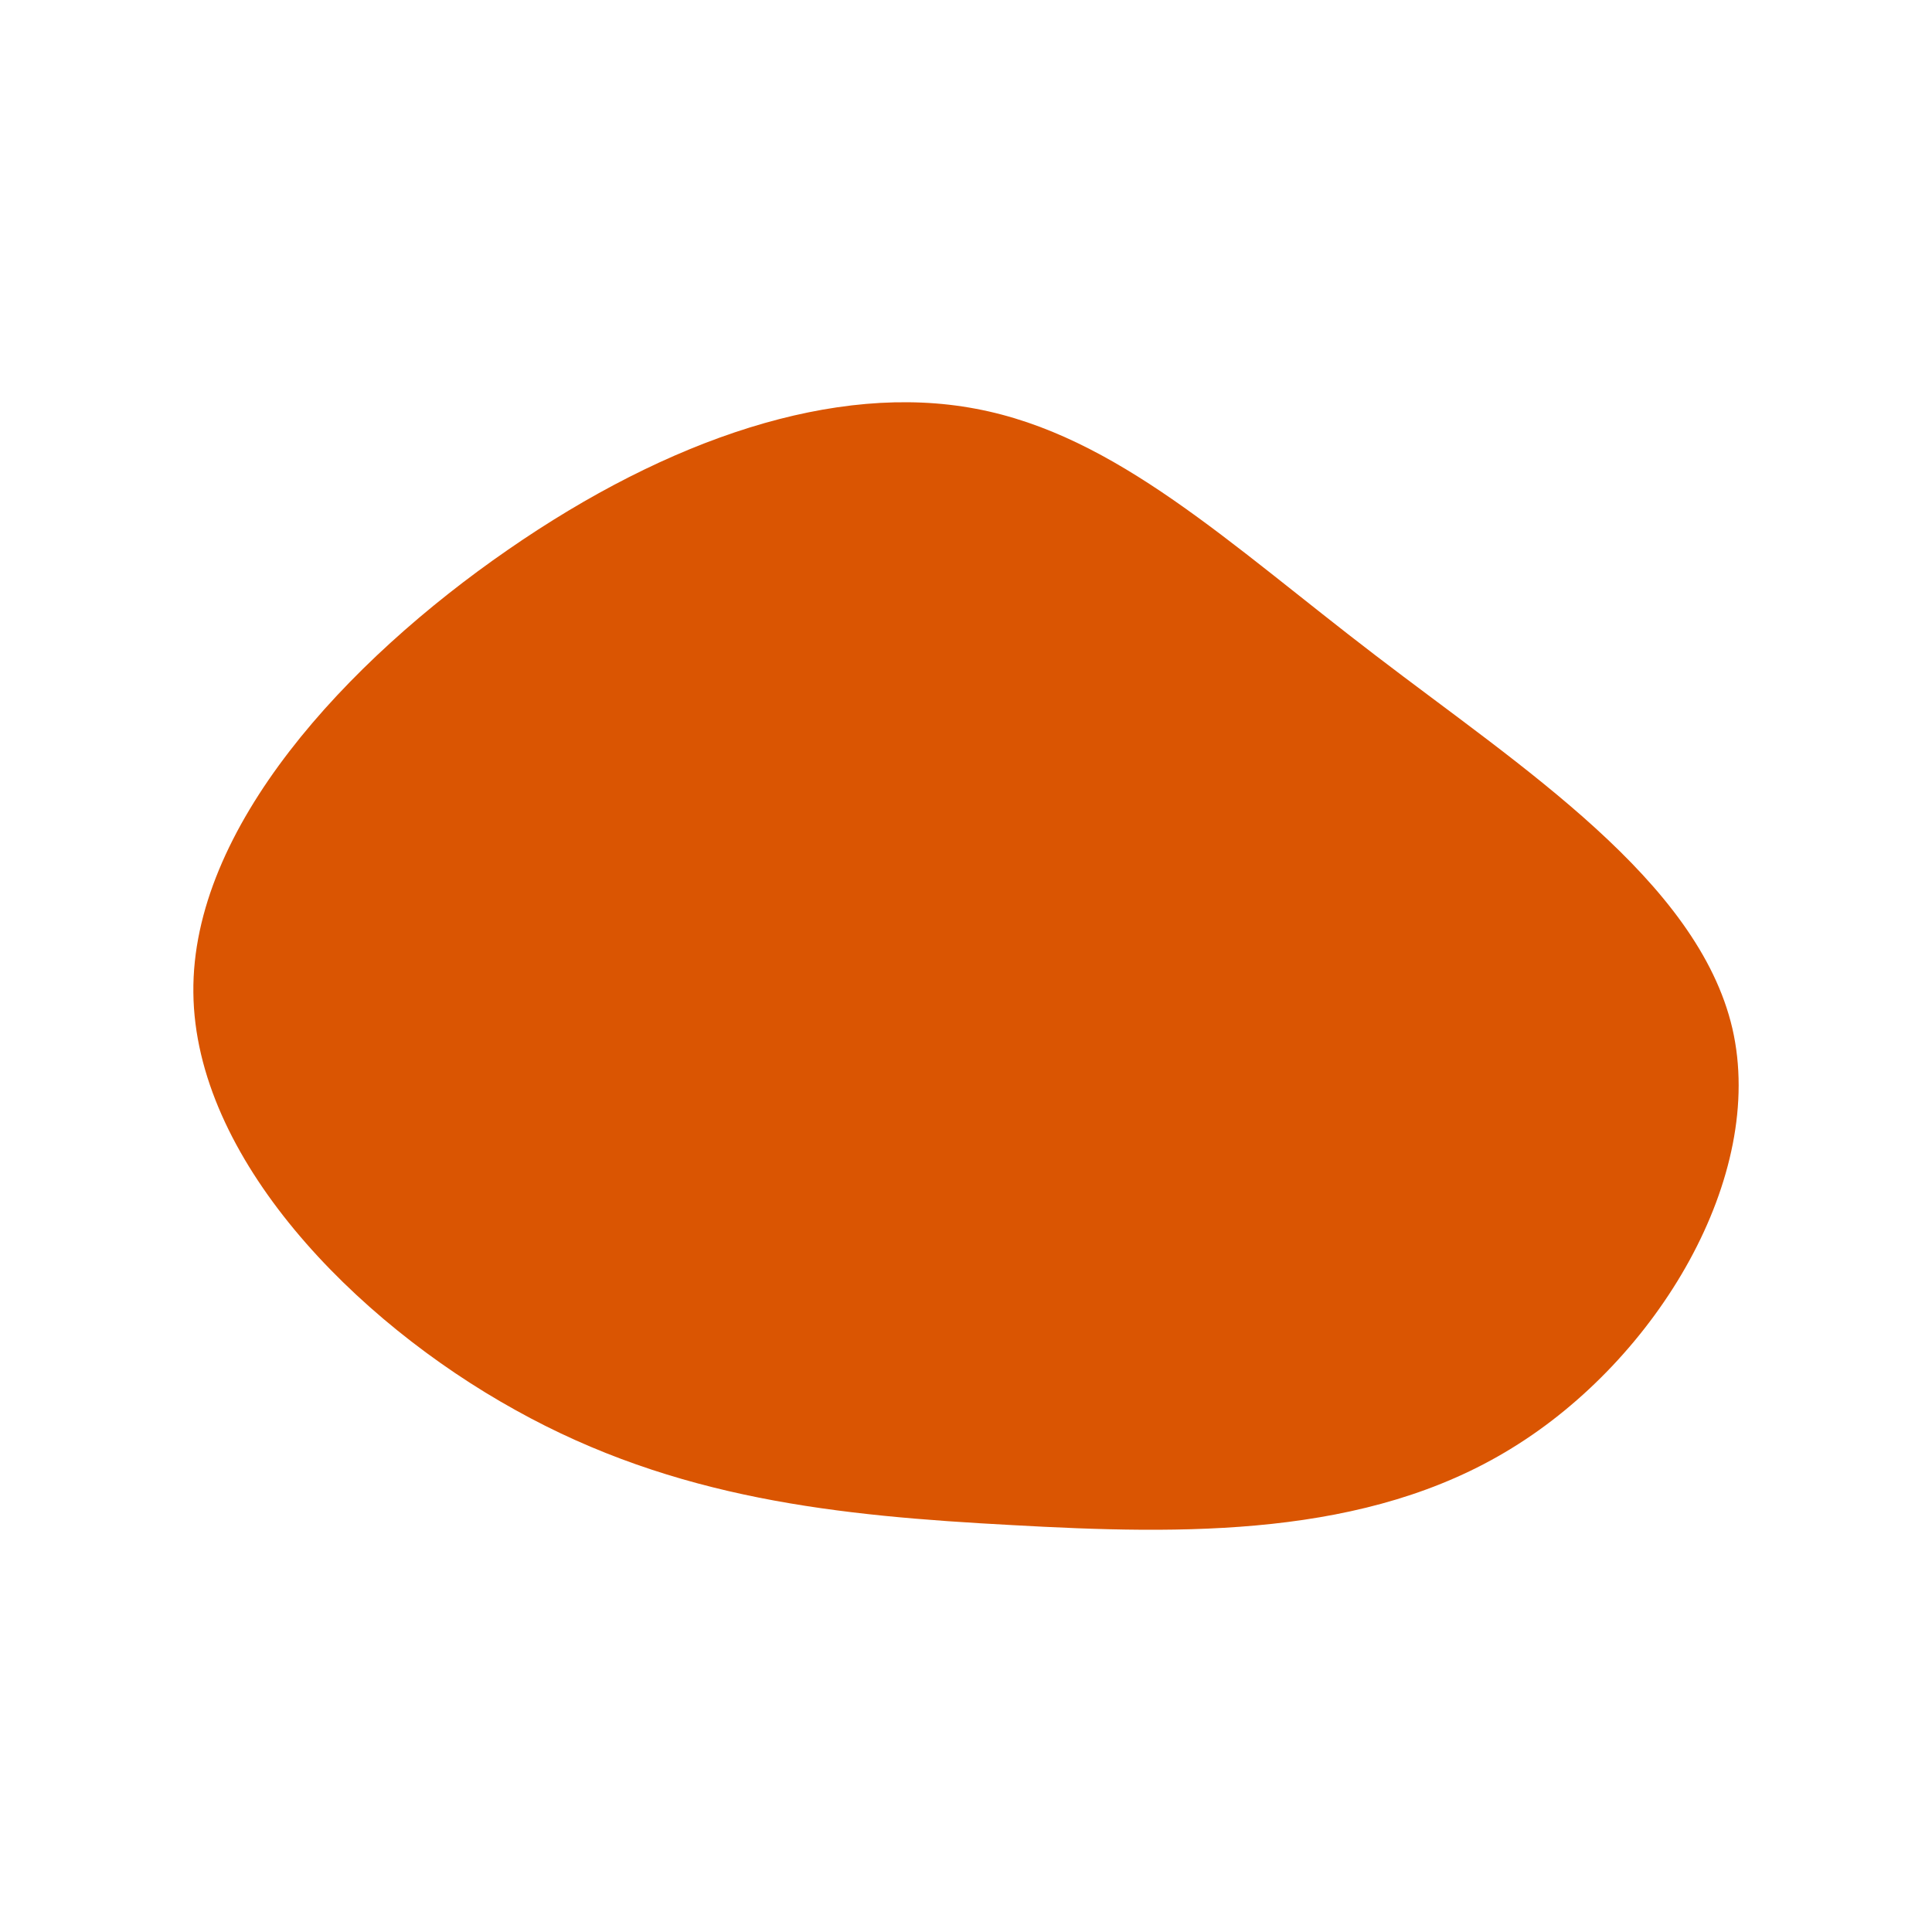
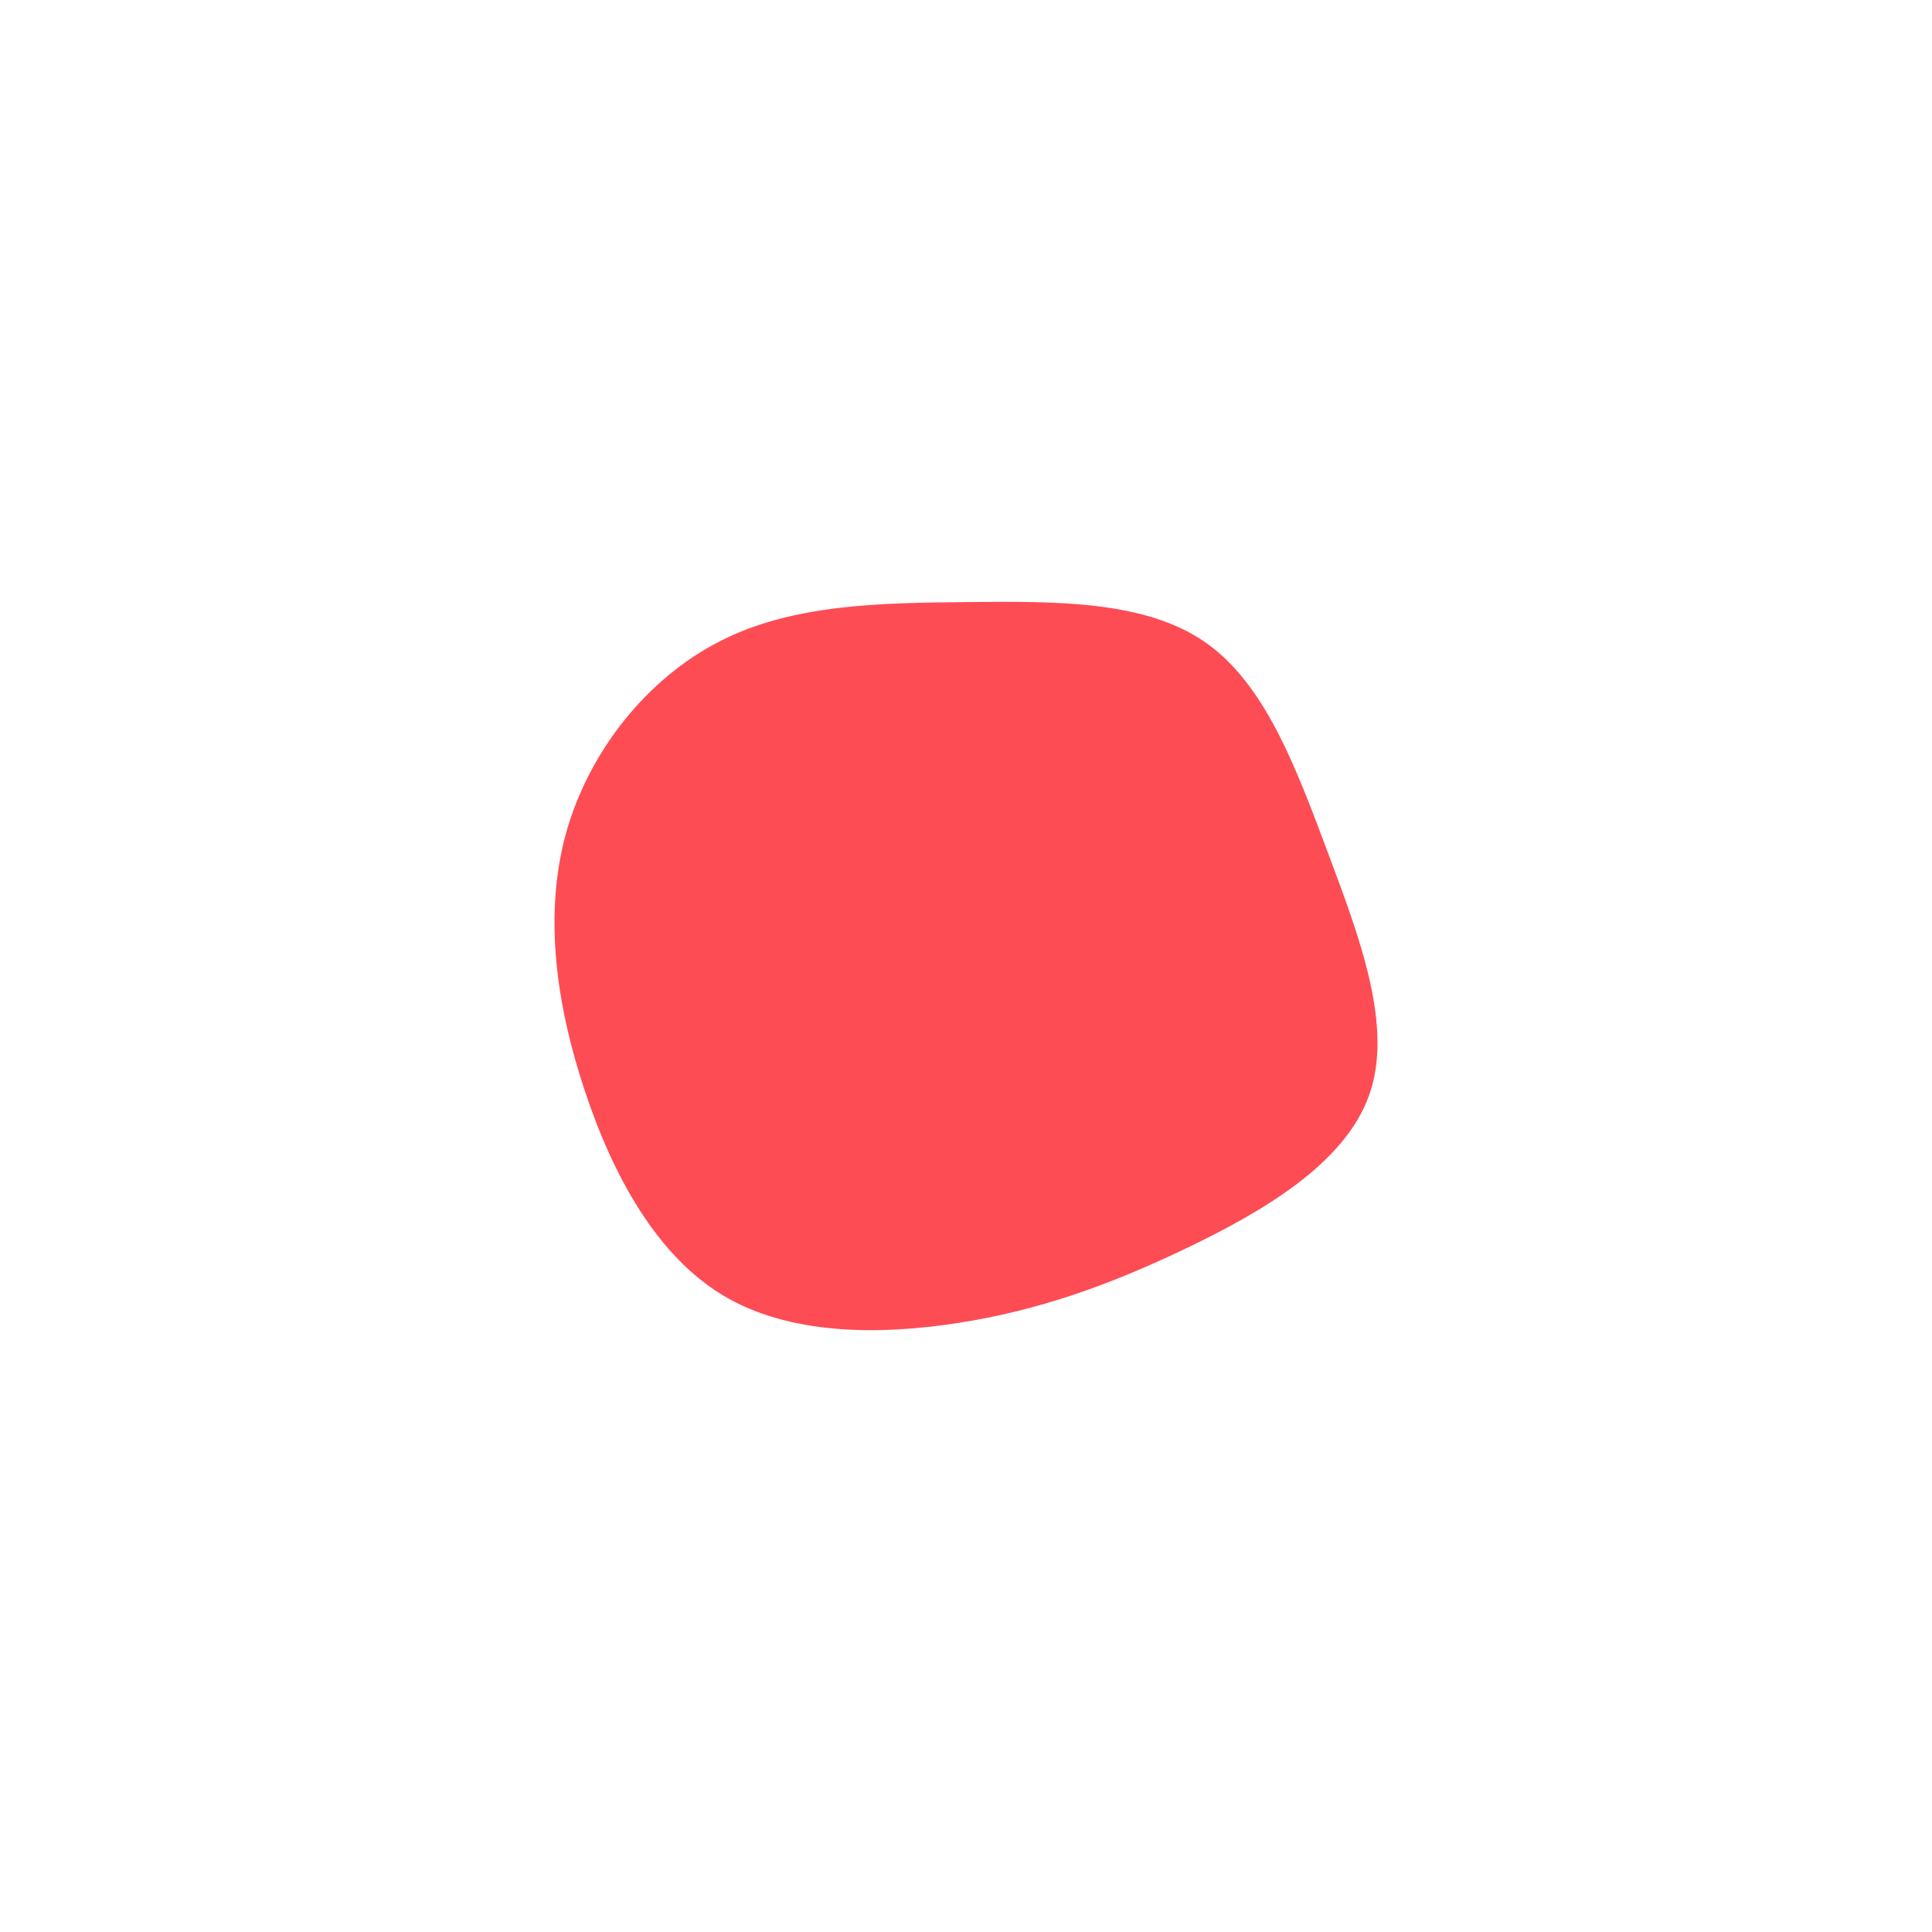
- <svg xmlns="http://www.w3.org/2000/svg" id="visual" viewBox="0 0 500 500" width="600" height="600" version="1.1">
-   <g transform="translate(259.3426 257.3889)">
-     <path d="M96.6 -87.8C134.3 -58.9 180.1 -29.5 189 8.8C197.8 47.1 169.6 94.3 131.9 117.4C94.3 140.6 47.1 139.8 2.5 137.3C-42.2 134.9 -84.4 130.7 -126 107.5C-167.7 84.4 -208.9 42.2 -209.3 -0.5C-209.8 -43.1 -169.6 -86.3 -127.9 -115.1C-86.3 -143.9 -43.1 -158.5 -6.8 -151.6C29.5 -144.8 58.9 -116.6 96.6 -87.8" fill="#da5502" />
+ <svg xmlns="http://www.w3.org/2000/svg" id="visual" viewBox="0 0 900 600" width="1200" height="1200" version="1.1">
+   <g transform="translate(450.6682 300.263)">
+     <path d="M110.6 -151.2C138.5 -131.9 152.9 -93.2 167.9 -53.1C182.9 -13.1 198.5 28.2 187.1 60C175.7 91.9 137.5 114.2 101.8 131.3C66.1 148.4 33.1 160.2 -4.2 166C-41.5 171.8 -83.1 171.7 -114 153.1C-144.9 134.4 -165.2 97.3 -178.3 57.7C-191.5 18.1 -197.5 -24 -187 -62.1C-176.4 -100.2 -149.3 -134.2 -115.4 -151.5C-81.5 -168.9 -40.8 -169.4 0.3 -169.8C41.3 -170.2 82.7 -170.5 110.6 -151.2" fill="#fe4c55" />
  </g>
</svg>
